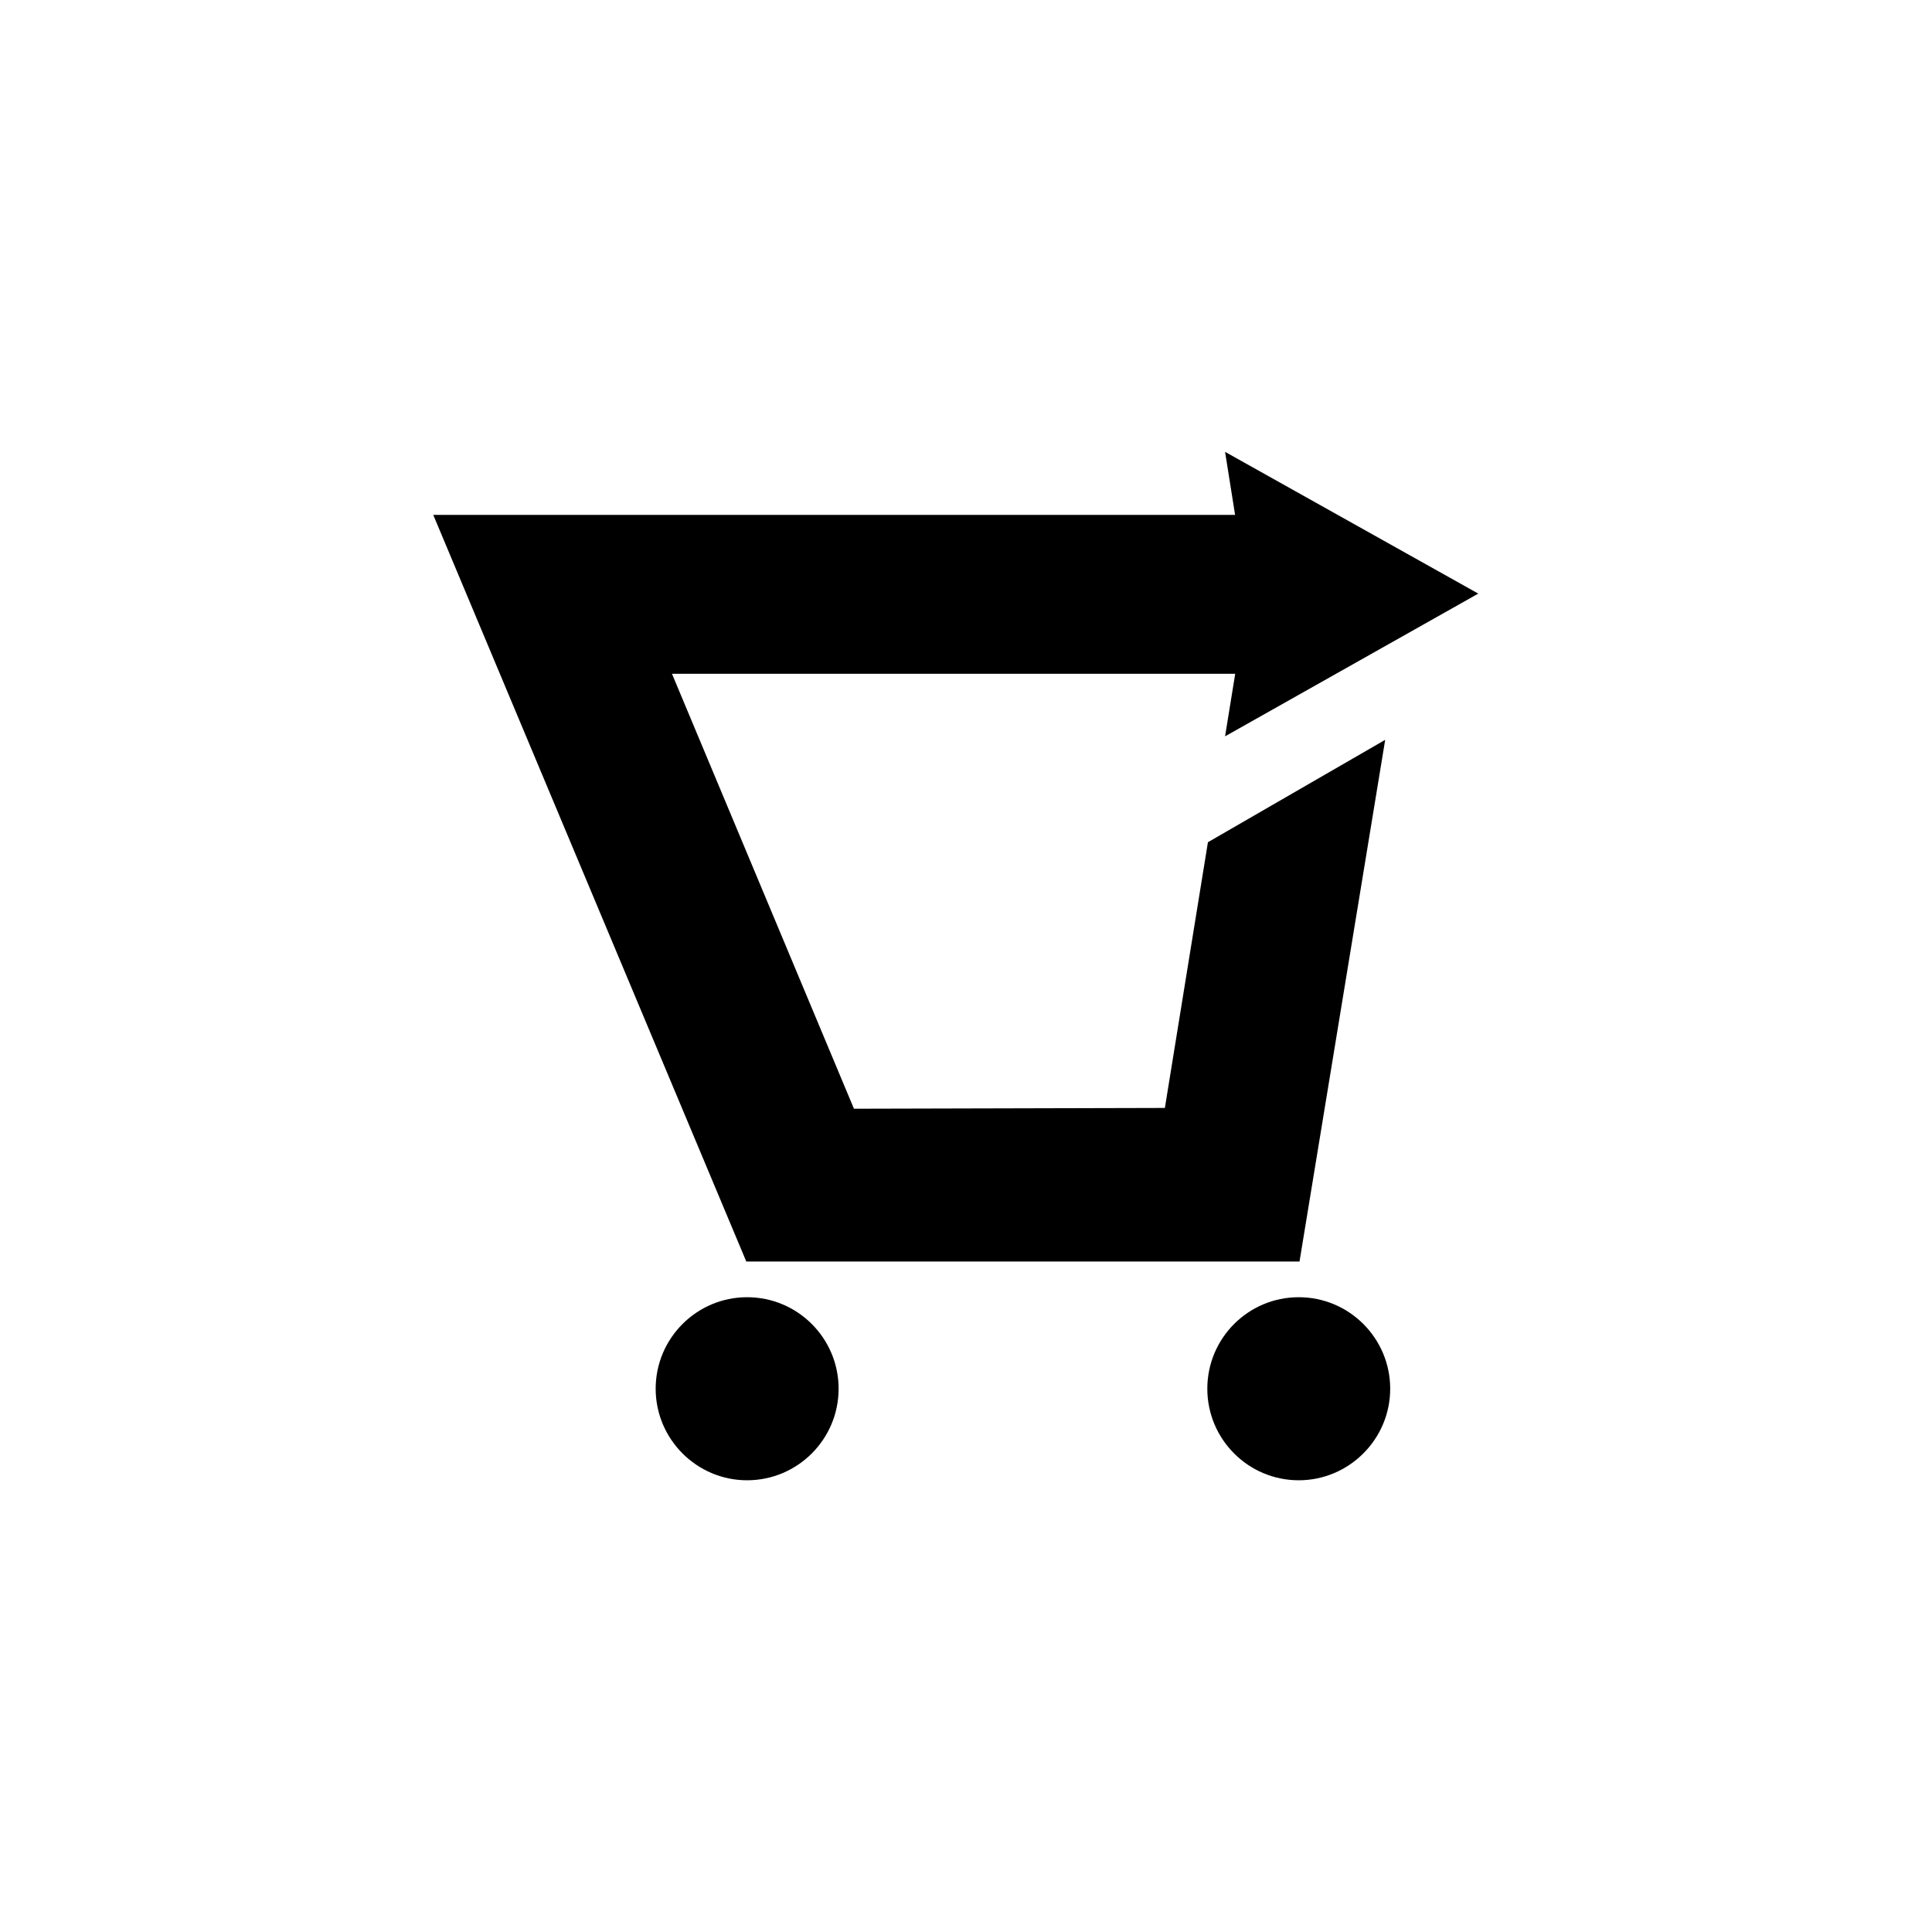
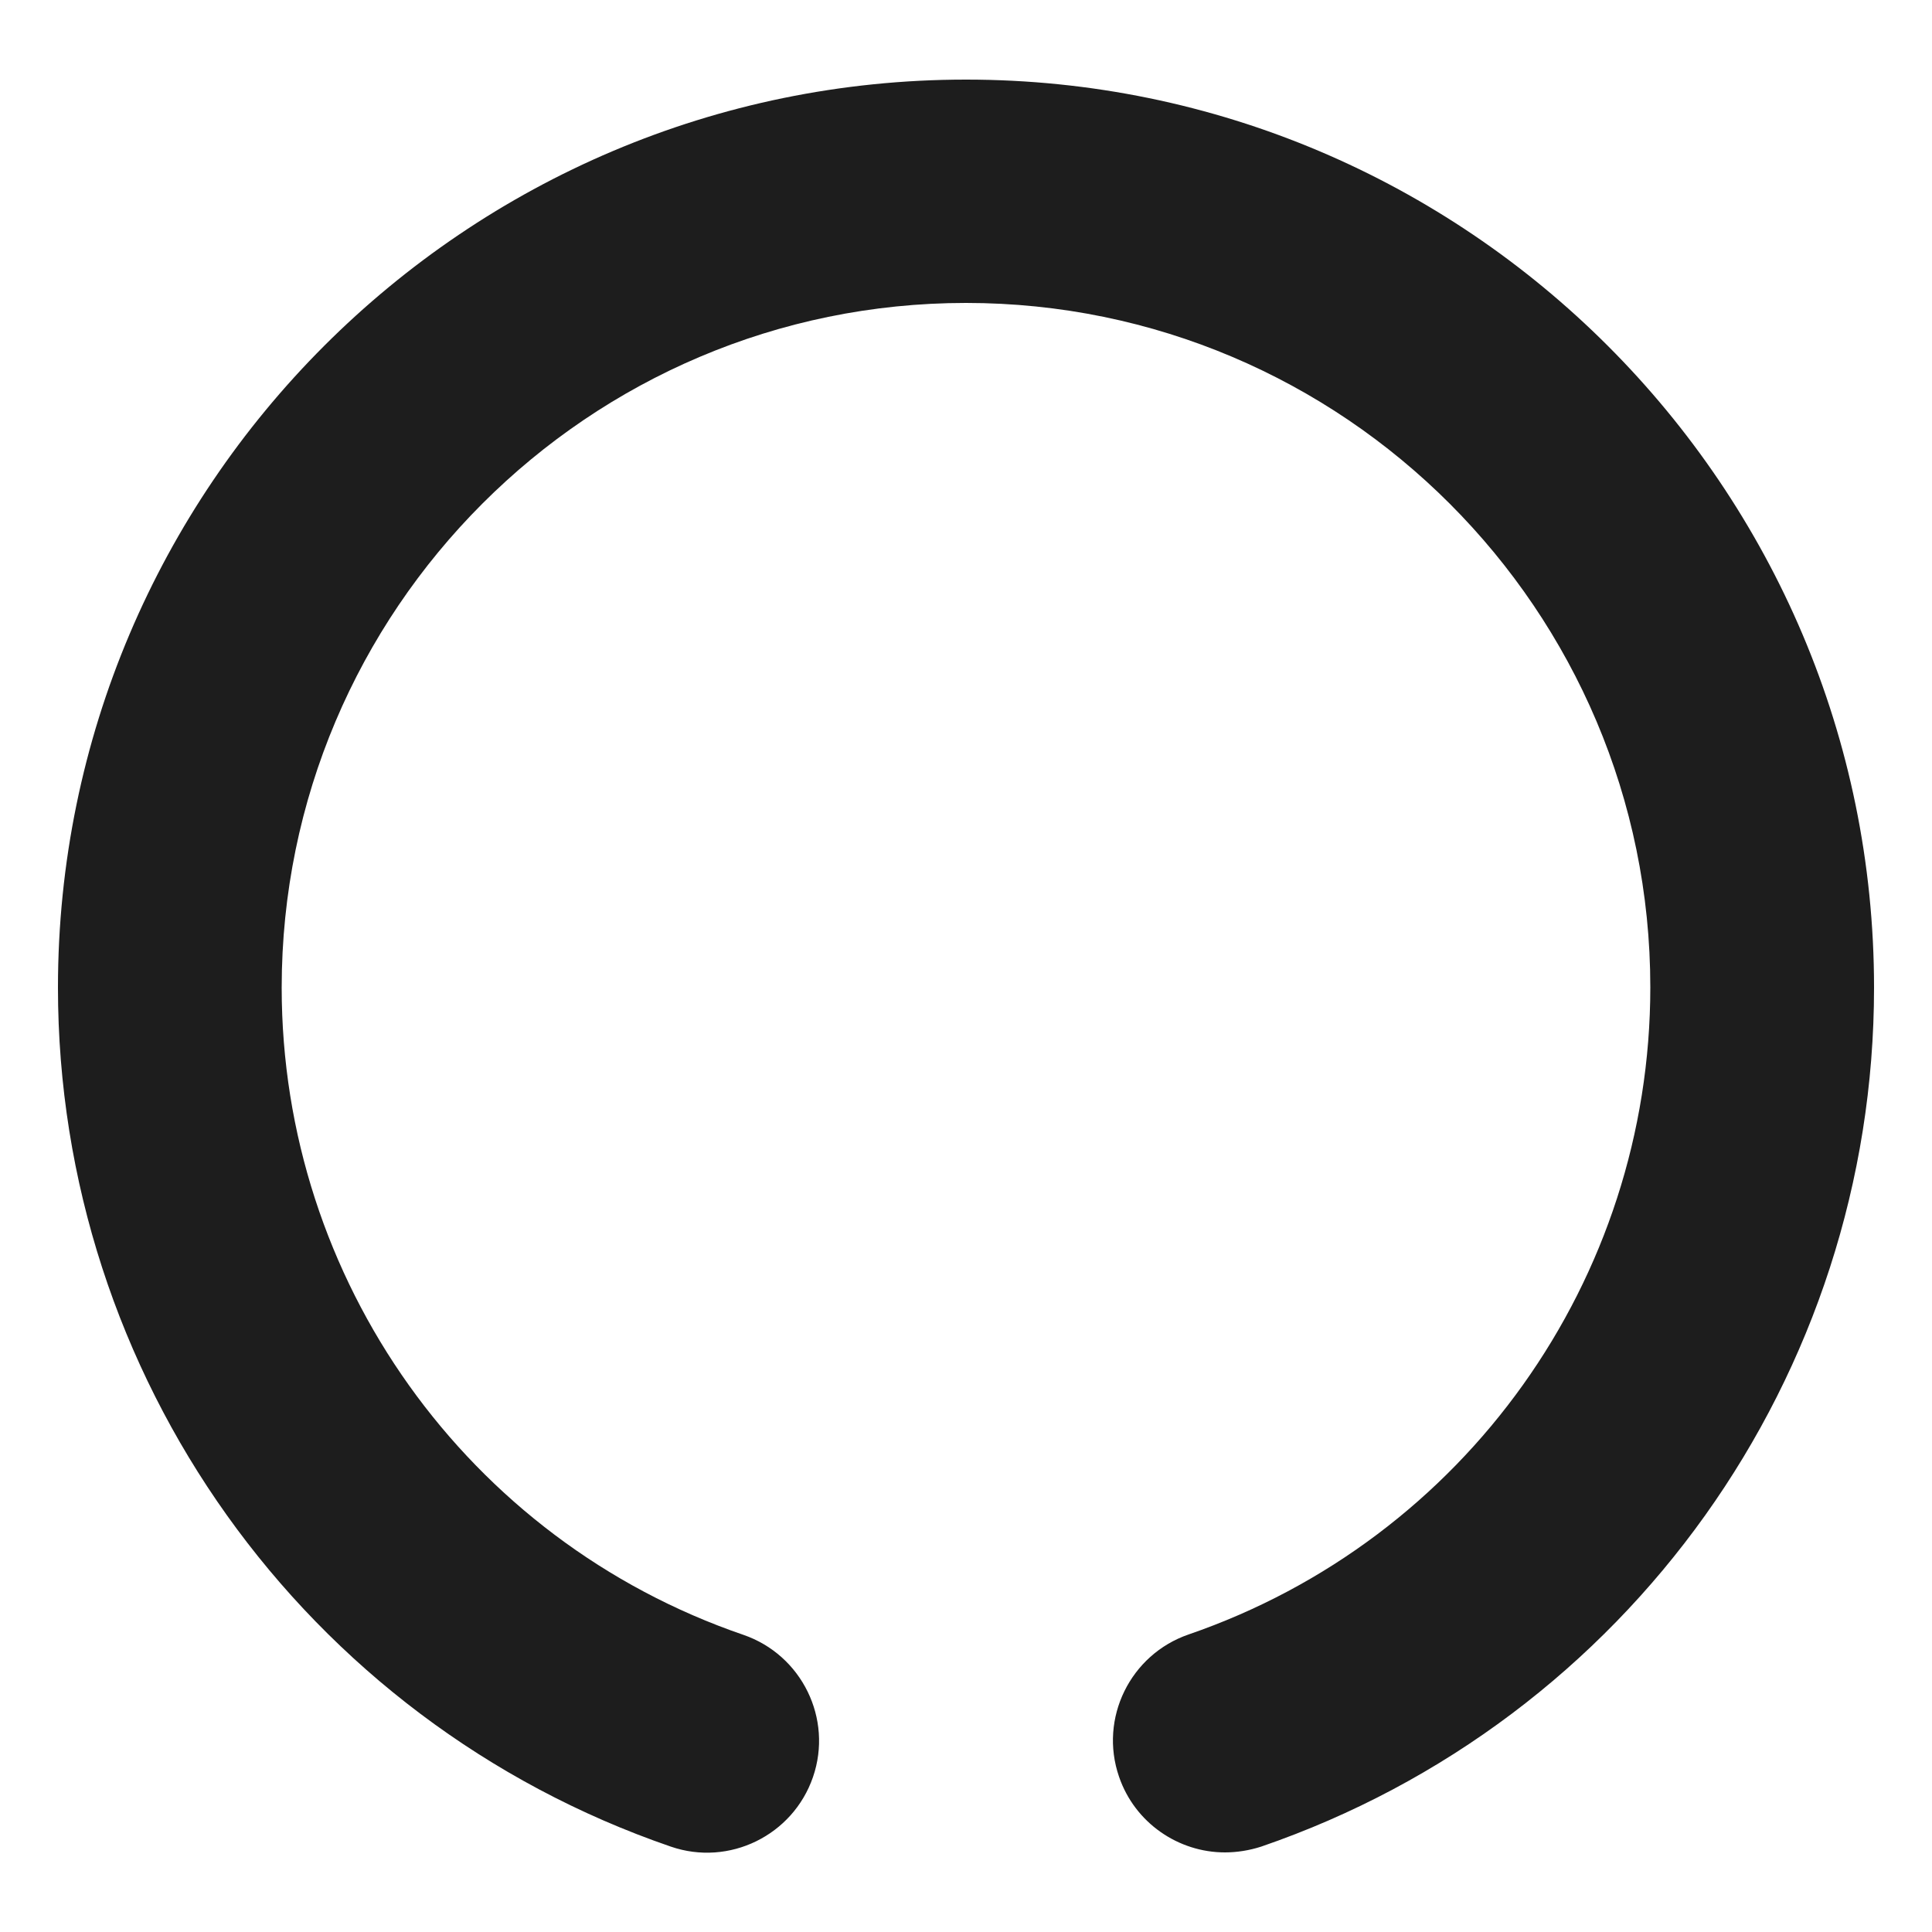
- <svg xmlns="http://www.w3.org/2000/svg" version="1.1" width="32" height="32" viewBox="0 0 32 32">
-   <path d="M13.89 23.002c0 0.834-0.677 1.516-1.516 1.516-0.834 0-1.514-0.681-1.514-1.516 0-0.837 0.68-1.516 1.514-1.516 0.839 0 1.516 0.68 1.516 1.516zM23.026 23.002c0 0.834-0.68 1.516-1.515 1.516-0.837 0-1.514-0.681-1.514-1.516 0-0.837 0.677-1.516 1.514-1.516s1.515 0.68 1.515 1.516zM24.485 9.832l-4.194-2.348 0.166 1.044h-13.281l5.185 12.367h9.163l1.419-8.641-2.936 1.696-0.713 4.401-5.15 0.013-3.014-7.204h9.329l-0.168 1.036z" />
+ <svg xmlns="http://www.w3.org/2000/svg" version="1.2" baseProfile="tiny" id="Layer_1" x="0px" y="0px" viewBox="0 0 500 500" overflow="visible" xml:space="preserve">
+   <g>
+     <path fill="#1D1D1D" d="M317,479.4c-12,0-23.3-7.6-27.4-19.6c-5.2-15.1,2.9-31.6,18-36.8c71.5-24.6,119.5-91.9,119.5-167.5   c0-97.6-79.4-177.1-177.1-177.1S72.9,157.9,72.9,255.6c0,75.6,48,143,119.5,167.5c15.1,5.2,23.2,21.7,18,36.8s-21.7,23.2-36.8,18   C78.7,445.3,15,355.9,15,255.6c0-129.6,105.4-235,235-235s235,105.4,235,235c0,100.4-63.7,189.7-158.6,222.3   C323.3,478.9,320.1,479.4,317,479.4z" />
+   </g>
</svg>
